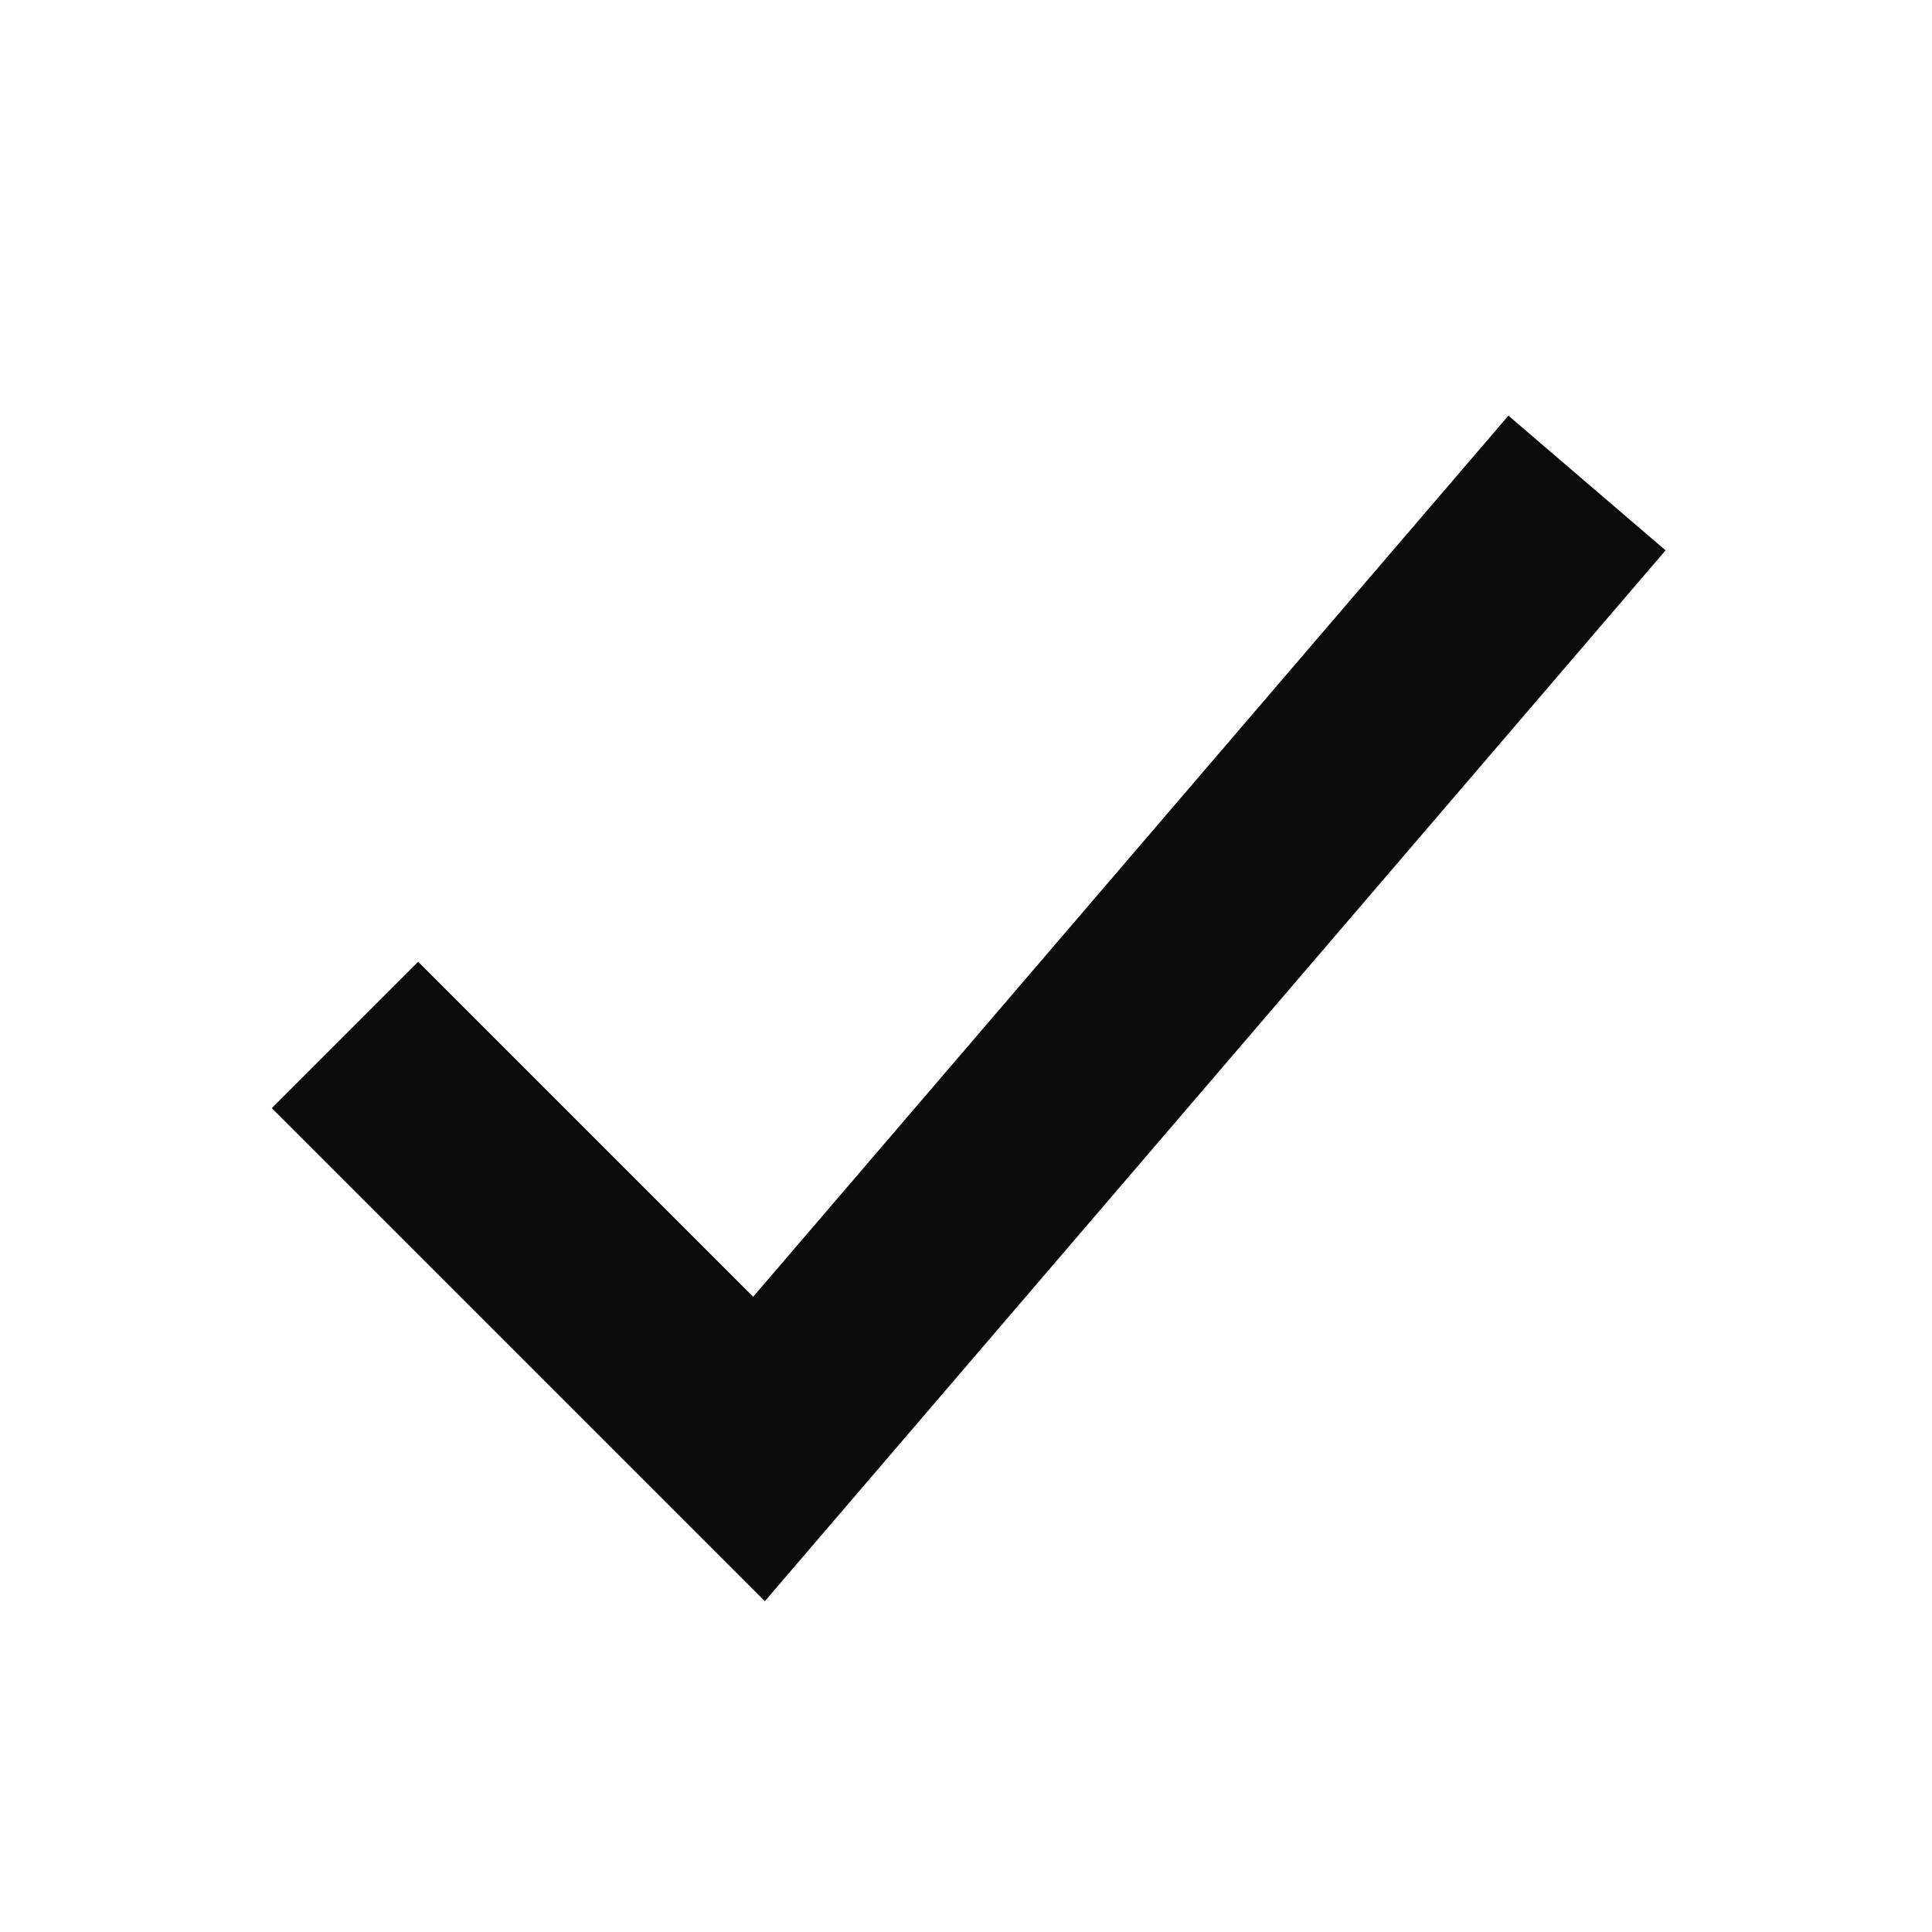
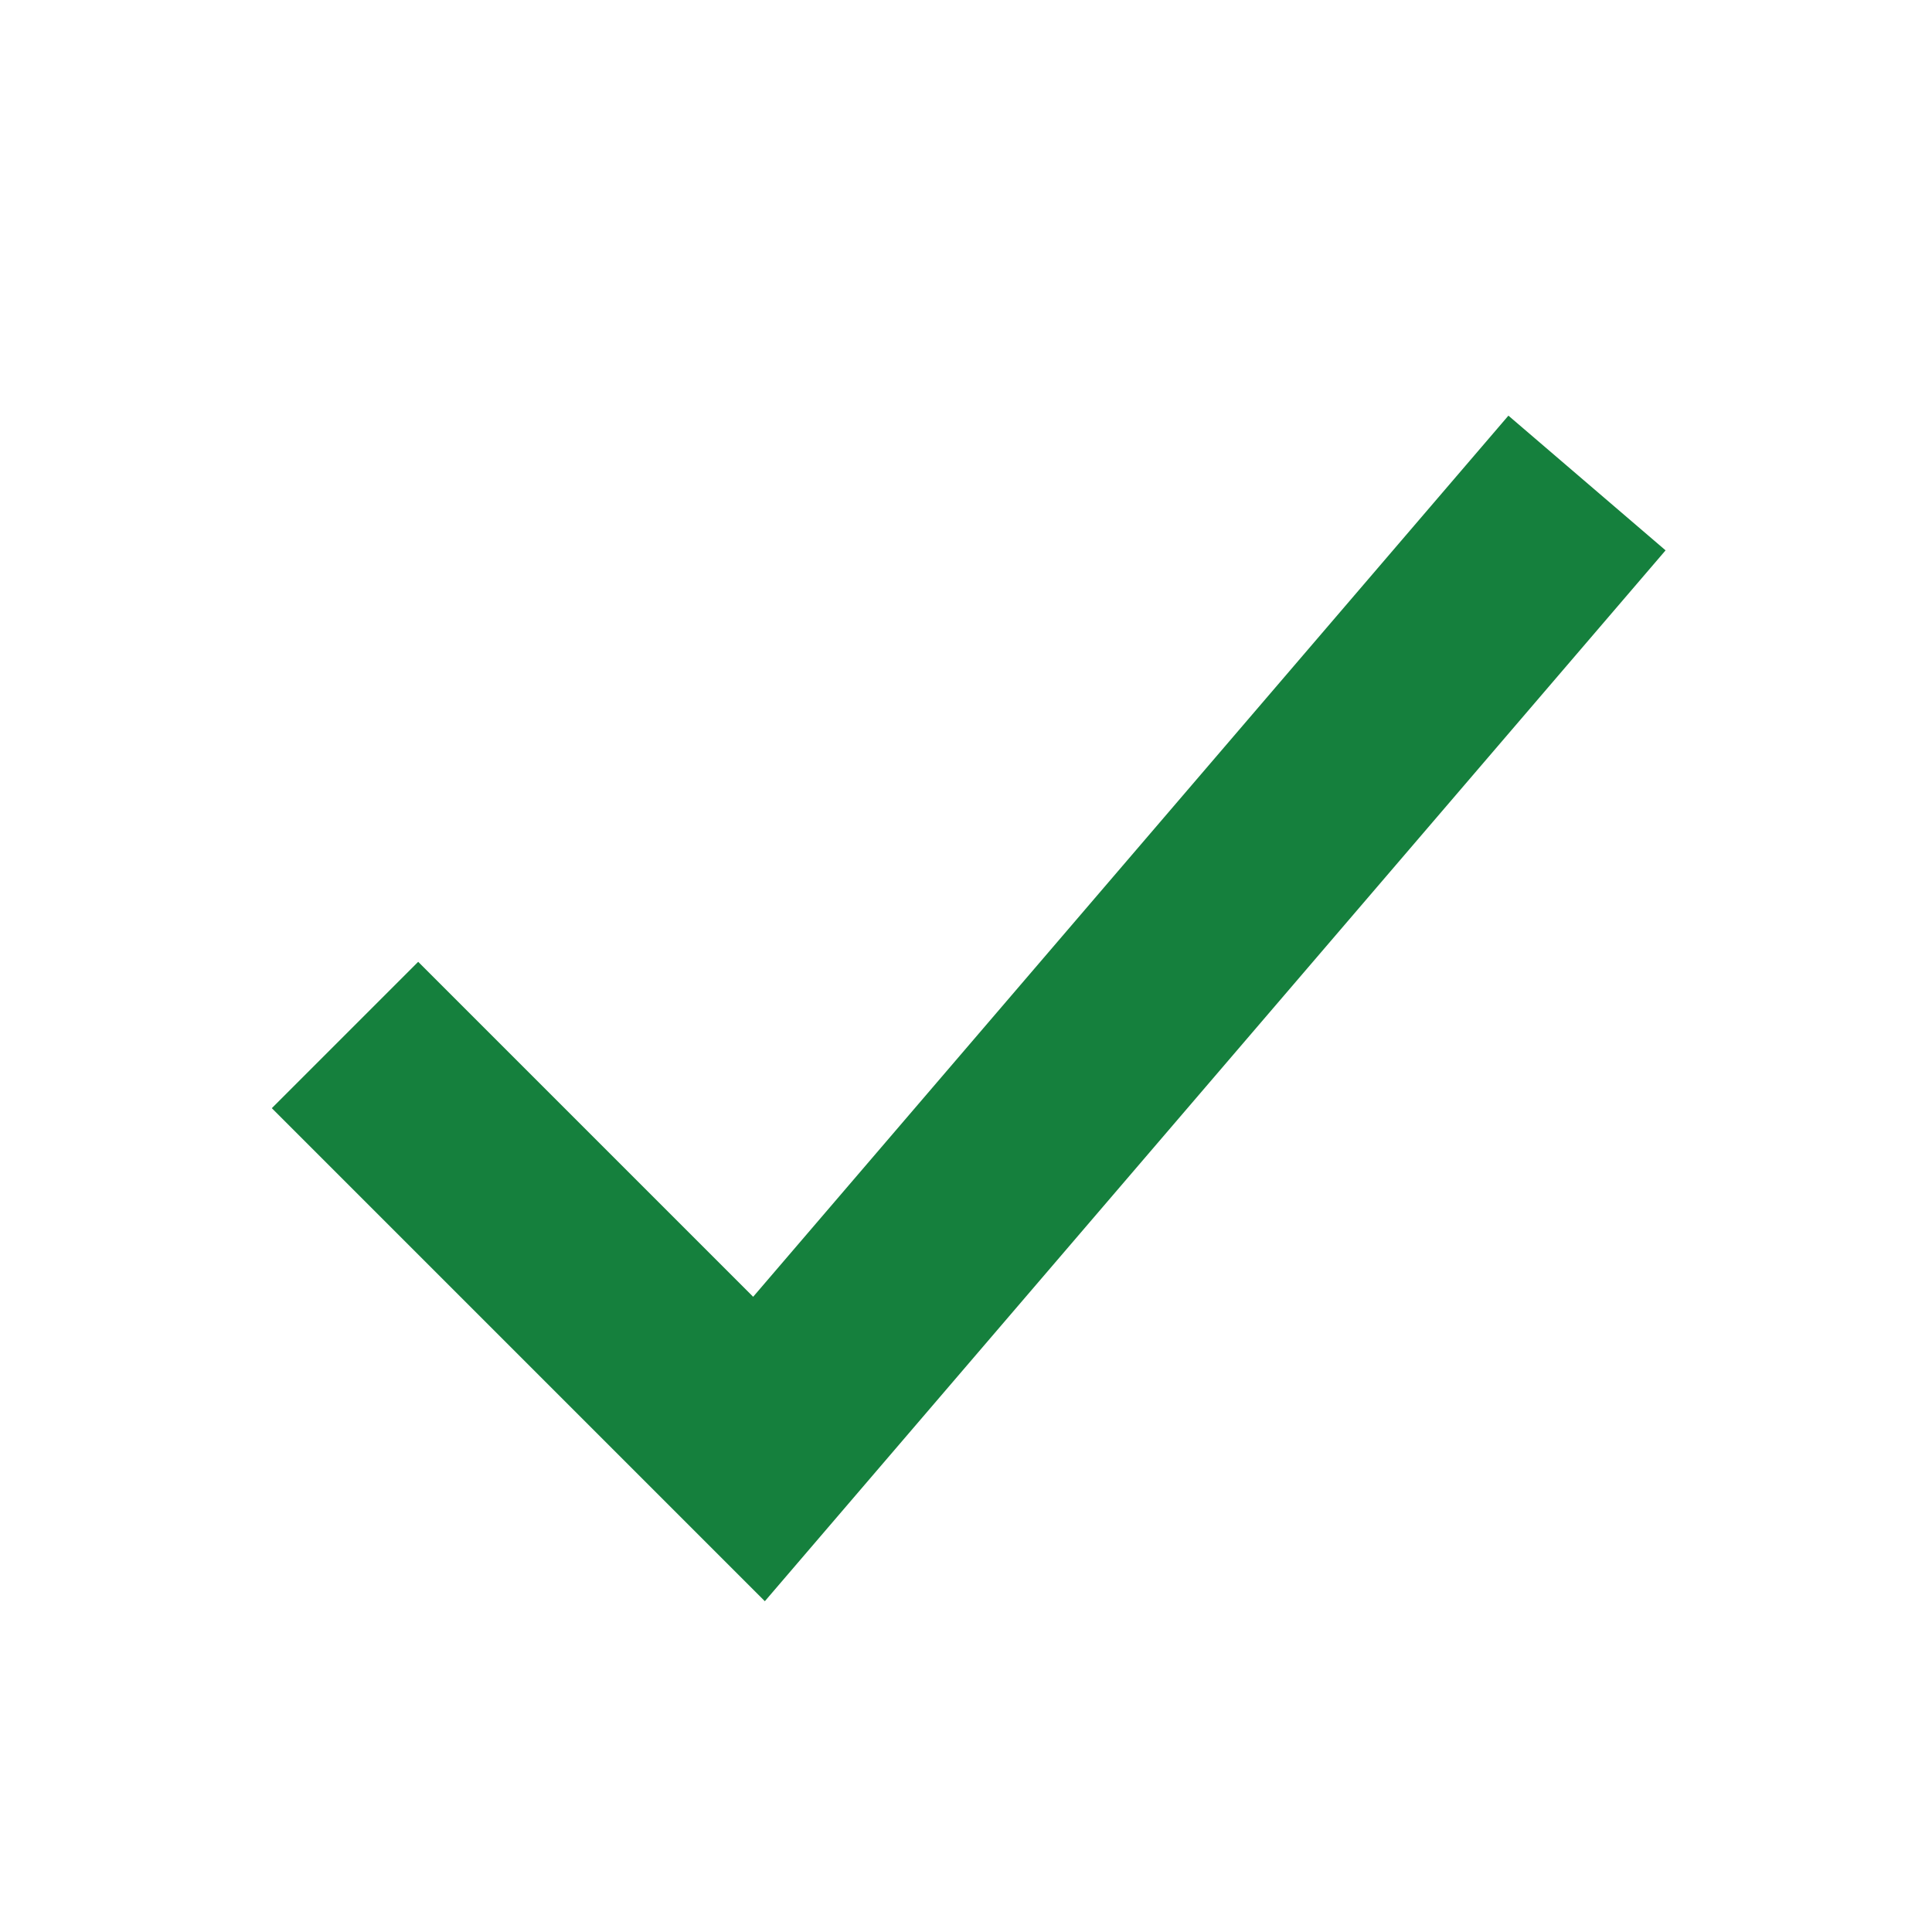
<svg xmlns="http://www.w3.org/2000/svg" viewBox="0 0 14 14" width="32" height="32">
-   <style>@media (prefers-color-scheme: dark) { g { color: #FAFAFA } }</style>
-   <g color="#0A0A0A">
+   <style>@media (prefers-color-scheme: dark) { g { color: #22C55E } }</style>
+   <g color="#15803D">
    <path d="M2.5 7.5 L5.5 10.5 L11.5 3.5" fill="none" stroke="currentColor" stroke-width="1.5" />
  </g>
</svg>
